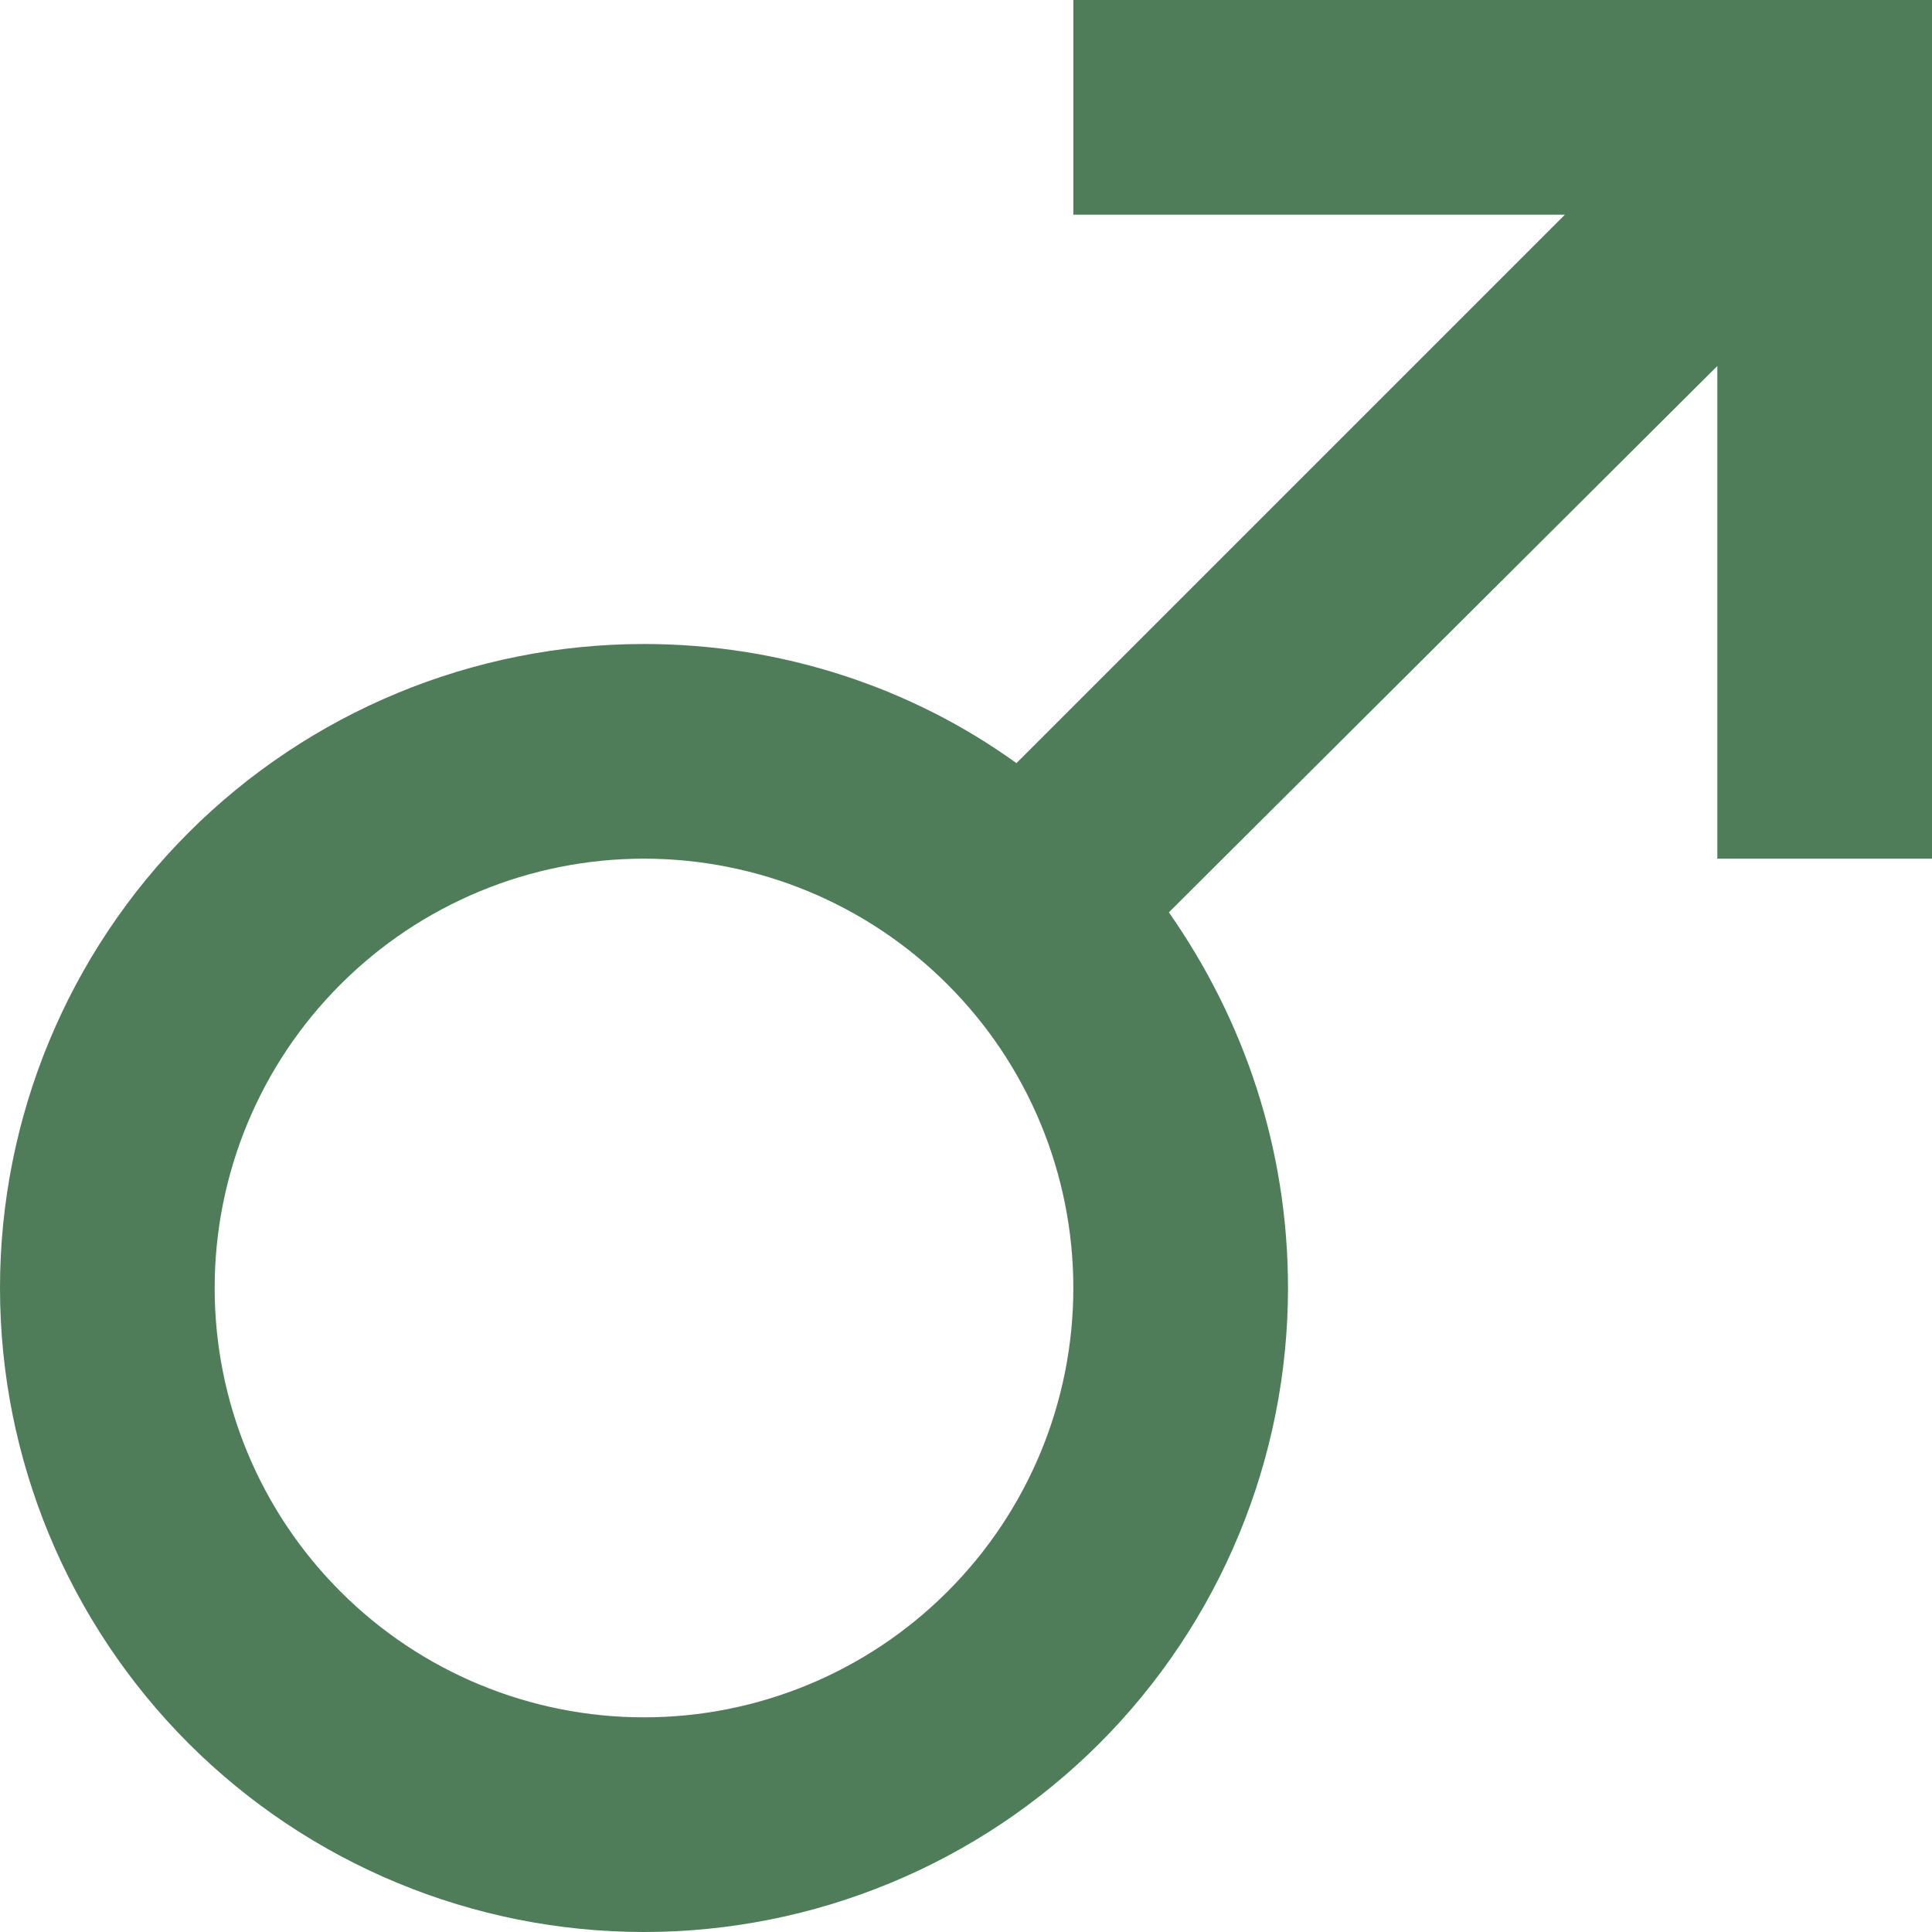
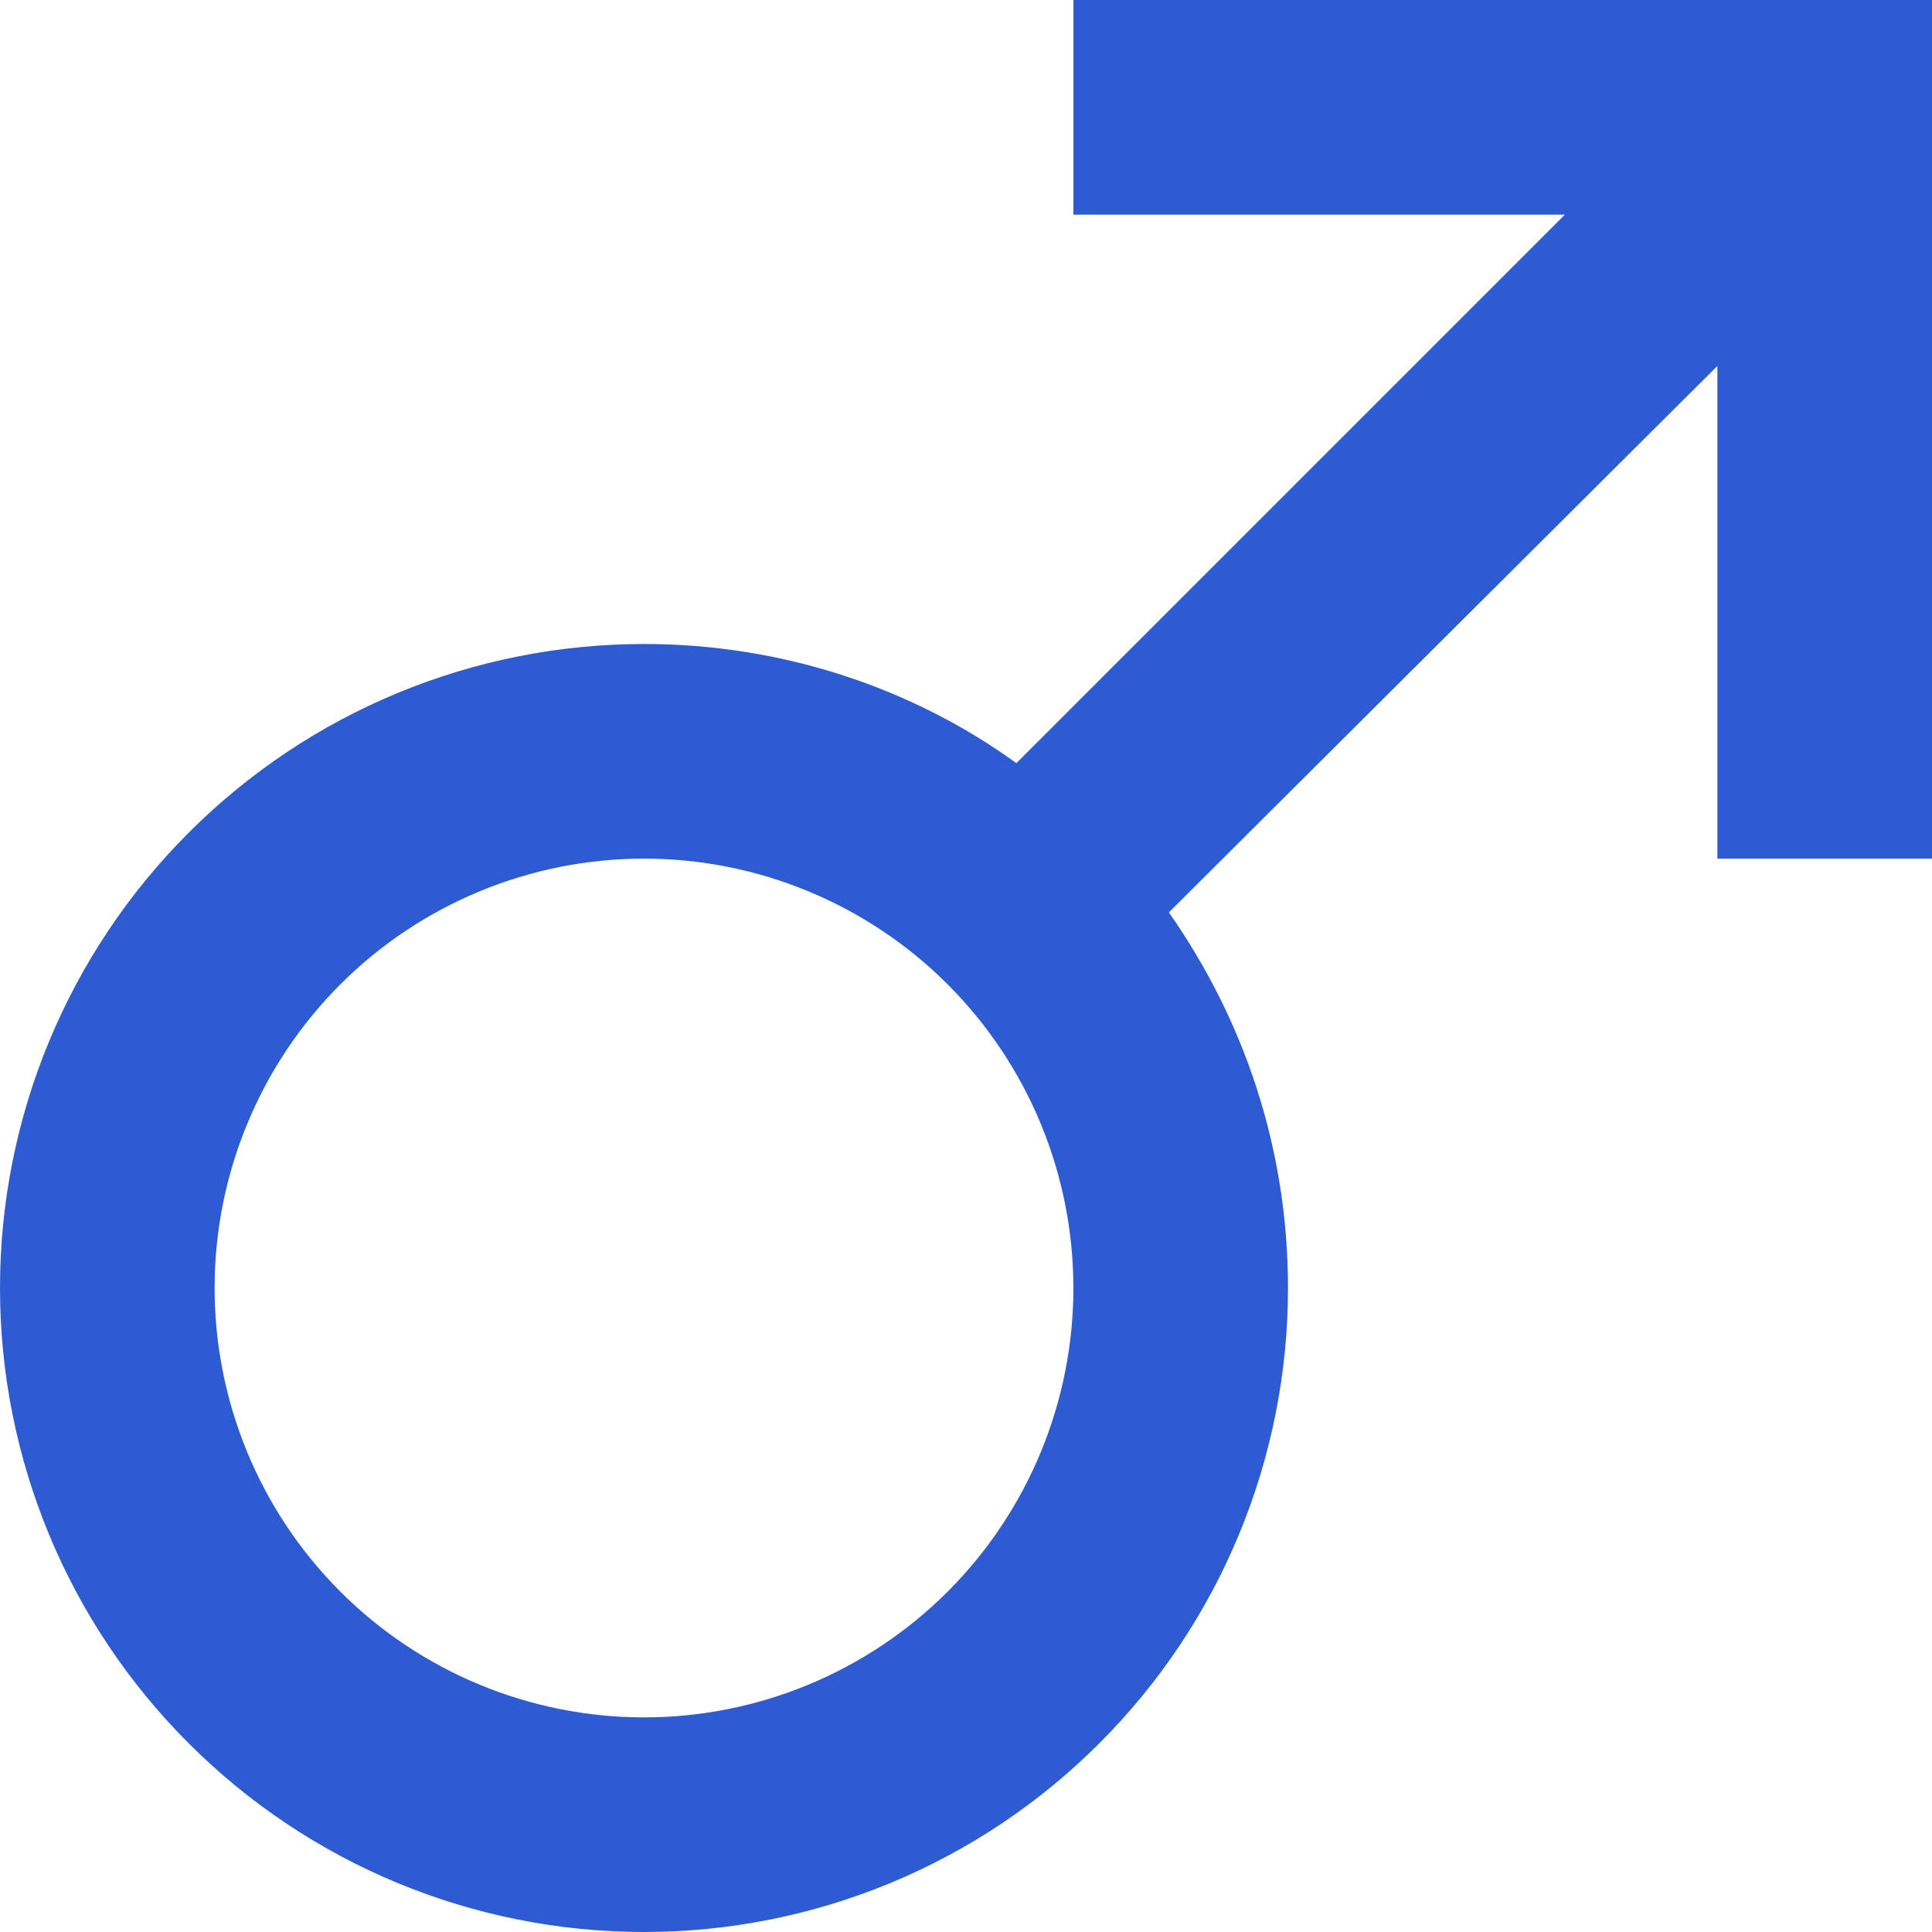
- <svg xmlns="http://www.w3.org/2000/svg" width="18" height="18" viewBox="0 0 18 18" fill="none">
-   <path d="M6 6C7.29 6 8.5 6.41 9.47 7.11L14.58 2H10V0H18V8H16V3.41L10.89 8.5C11.59 9.5 12 10.7 12 12C12 13.591 11.368 15.117 10.243 16.243C9.117 17.368 7.591 18 6 18C4.409 18 2.883 17.368 1.757 16.243C0.632 15.117 0 13.591 0 12C0 10.409 0.632 8.883 1.757 7.757C2.883 6.632 4.409 6 6 6ZM6 8C4.939 8 3.922 8.421 3.172 9.172C2.421 9.922 2 10.939 2 12C2 13.061 2.421 14.078 3.172 14.828C3.922 15.579 4.939 16 6 16C7.061 16 8.078 15.579 8.828 14.828C9.579 14.078 10 13.061 10 12C10 10.939 9.579 9.922 8.828 9.172C8.078 8.421 7.061 8 6 8Z" fill="#4F7D5A" />
+ <svg xmlns="http://www.w3.org/2000/svg" width="12" height="12" viewBox="0 0 12 12" fill="none">
+   <path d="M4 4C4.86 4 5.667 4.273 6.313 4.74L9.72 1.333H6.667V0H12V5.333H10.667V2.273L7.26 5.667C7.727 6.333 8 7.133 8 8C8 9.061 7.579 10.078 6.828 10.828C6.078 11.579 5.061 12 4 12C2.939 12 1.922 11.579 1.172 10.828C0.421 10.078 0 9.061 0 8C0 6.939 0.421 5.922 1.172 5.172C1.922 4.421 2.939 4 4 4ZM4 5.333C3.293 5.333 2.614 5.614 2.114 6.114C1.614 6.614 1.333 7.293 1.333 8C1.333 8.707 1.614 9.386 2.114 9.886C2.614 10.386 3.293 10.667 4 10.667C4.707 10.667 5.386 10.386 5.886 9.886C6.386 9.386 6.667 8.707 6.667 8C6.667 7.293 6.386 6.614 5.886 6.114C5.386 5.614 4.707 5.333 4 5.333Z" fill="#2D5BD1" />
</svg>
